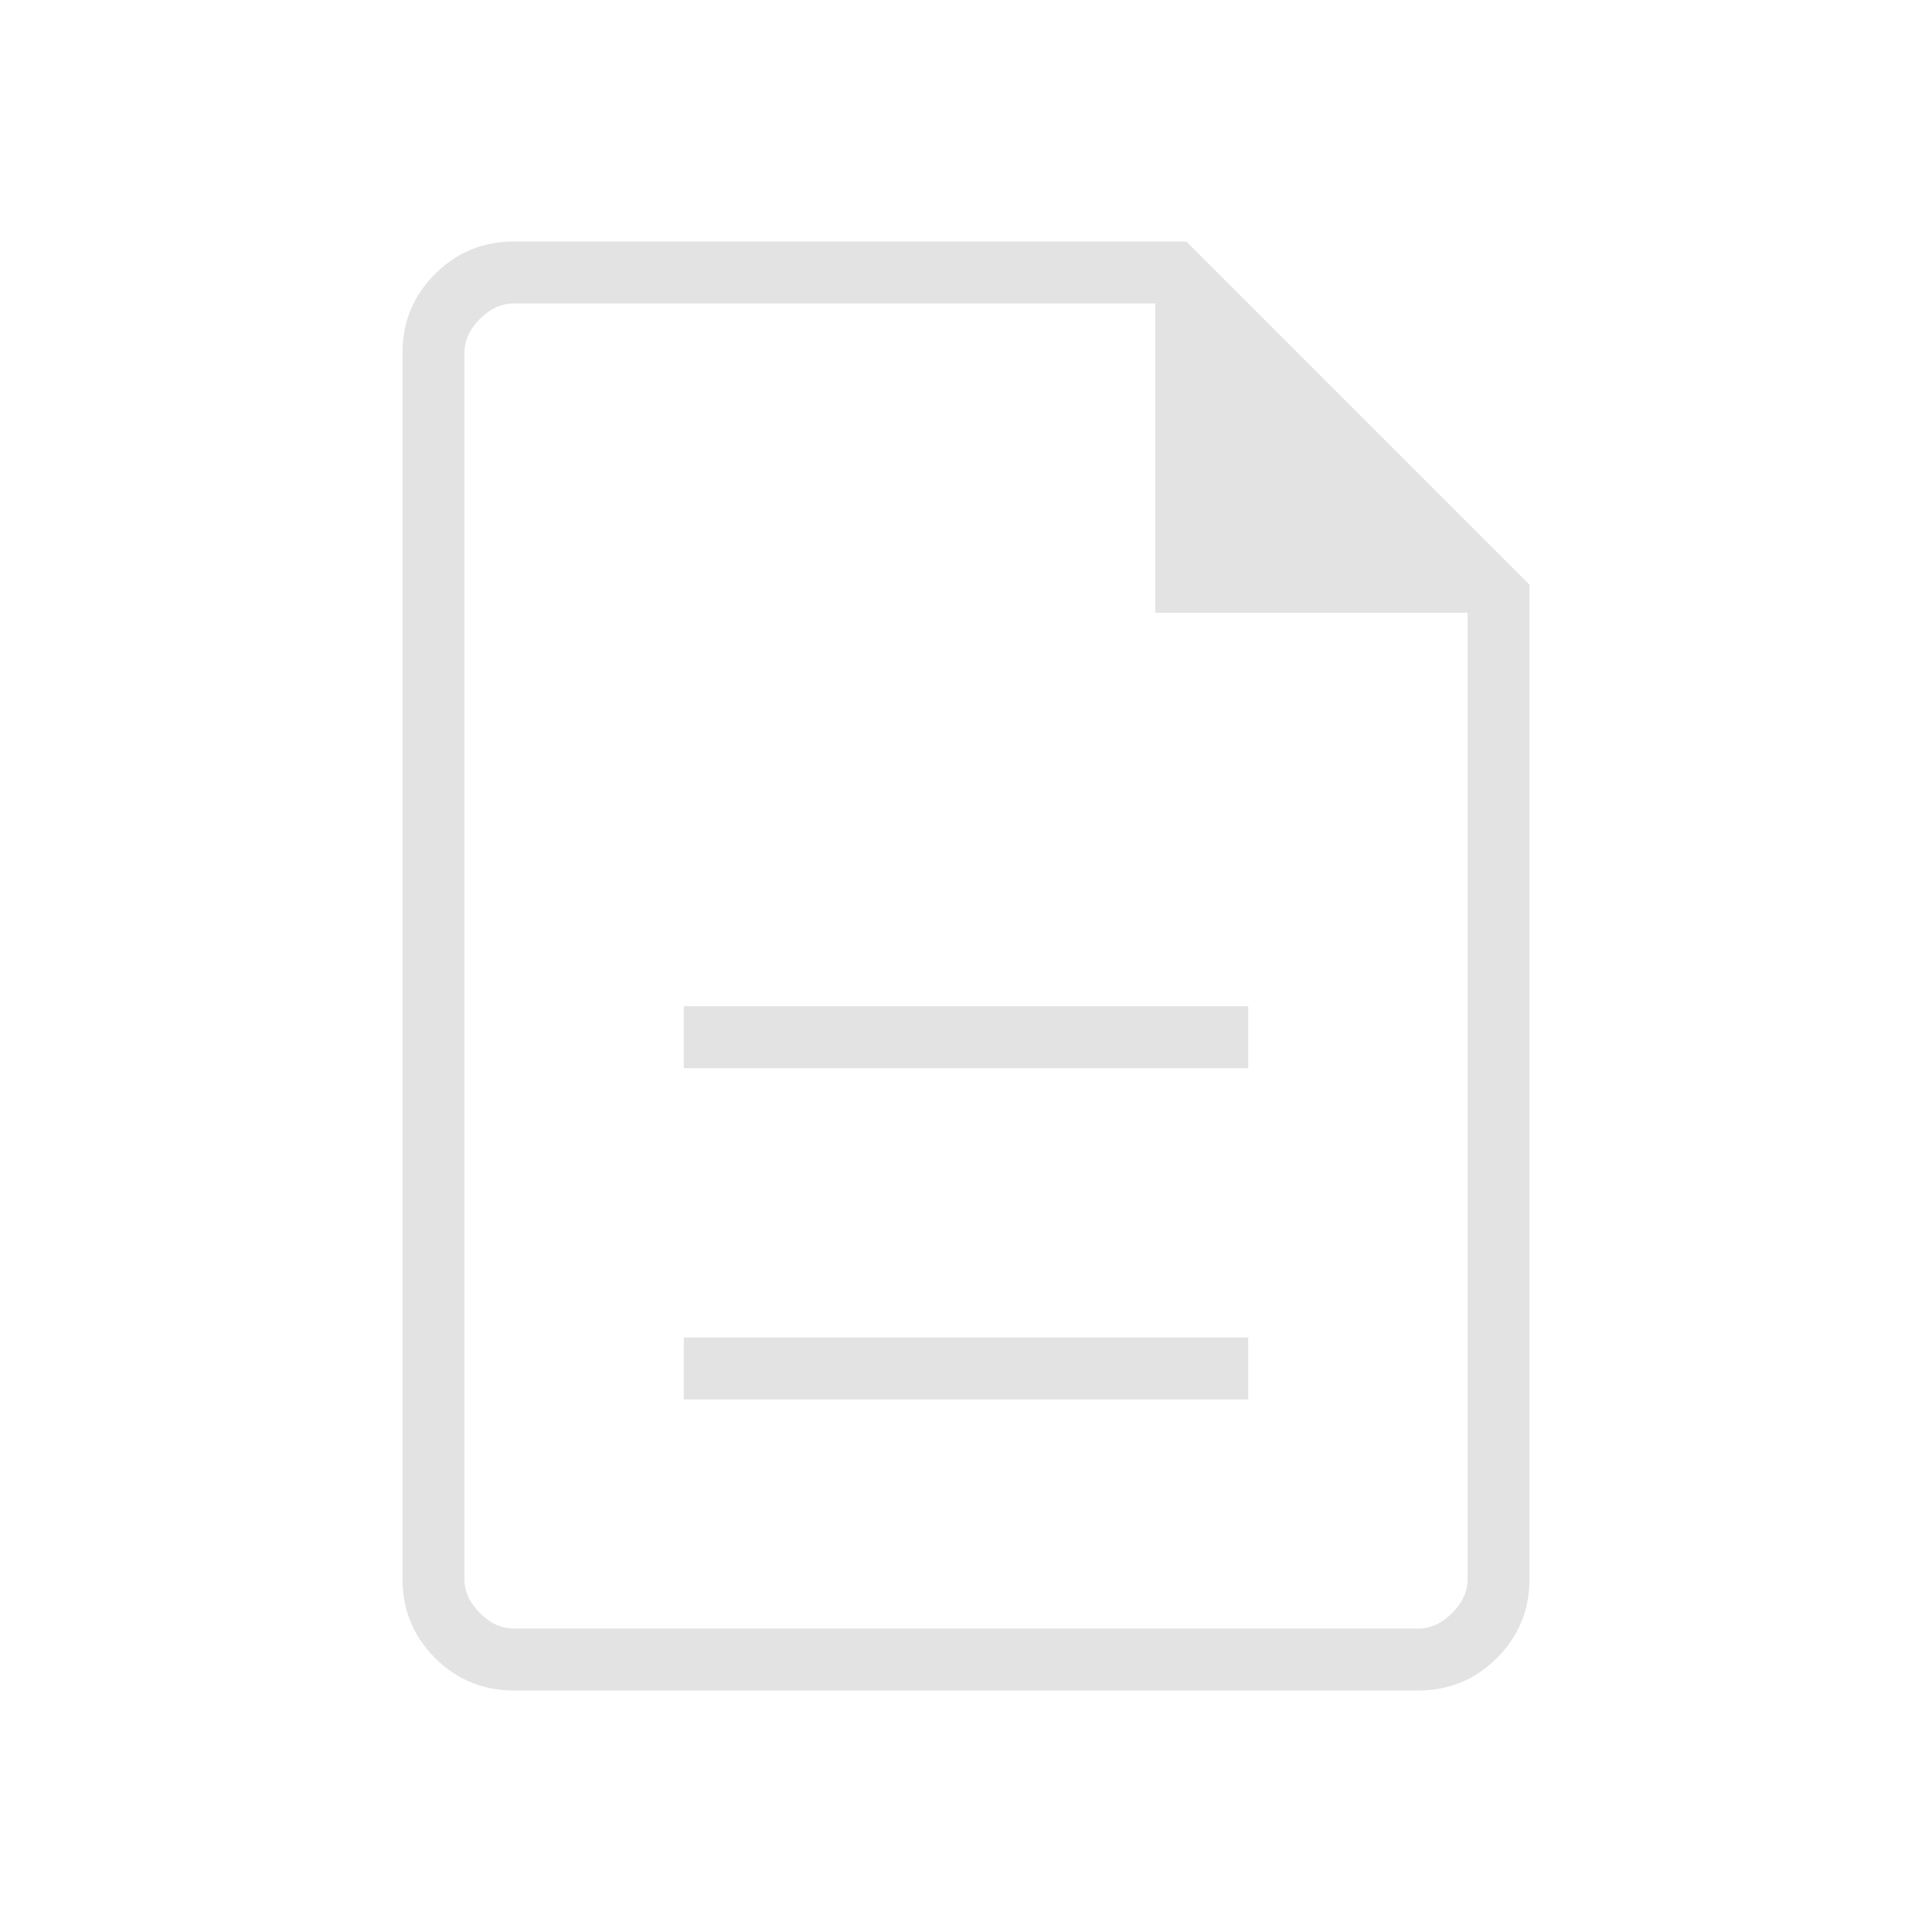
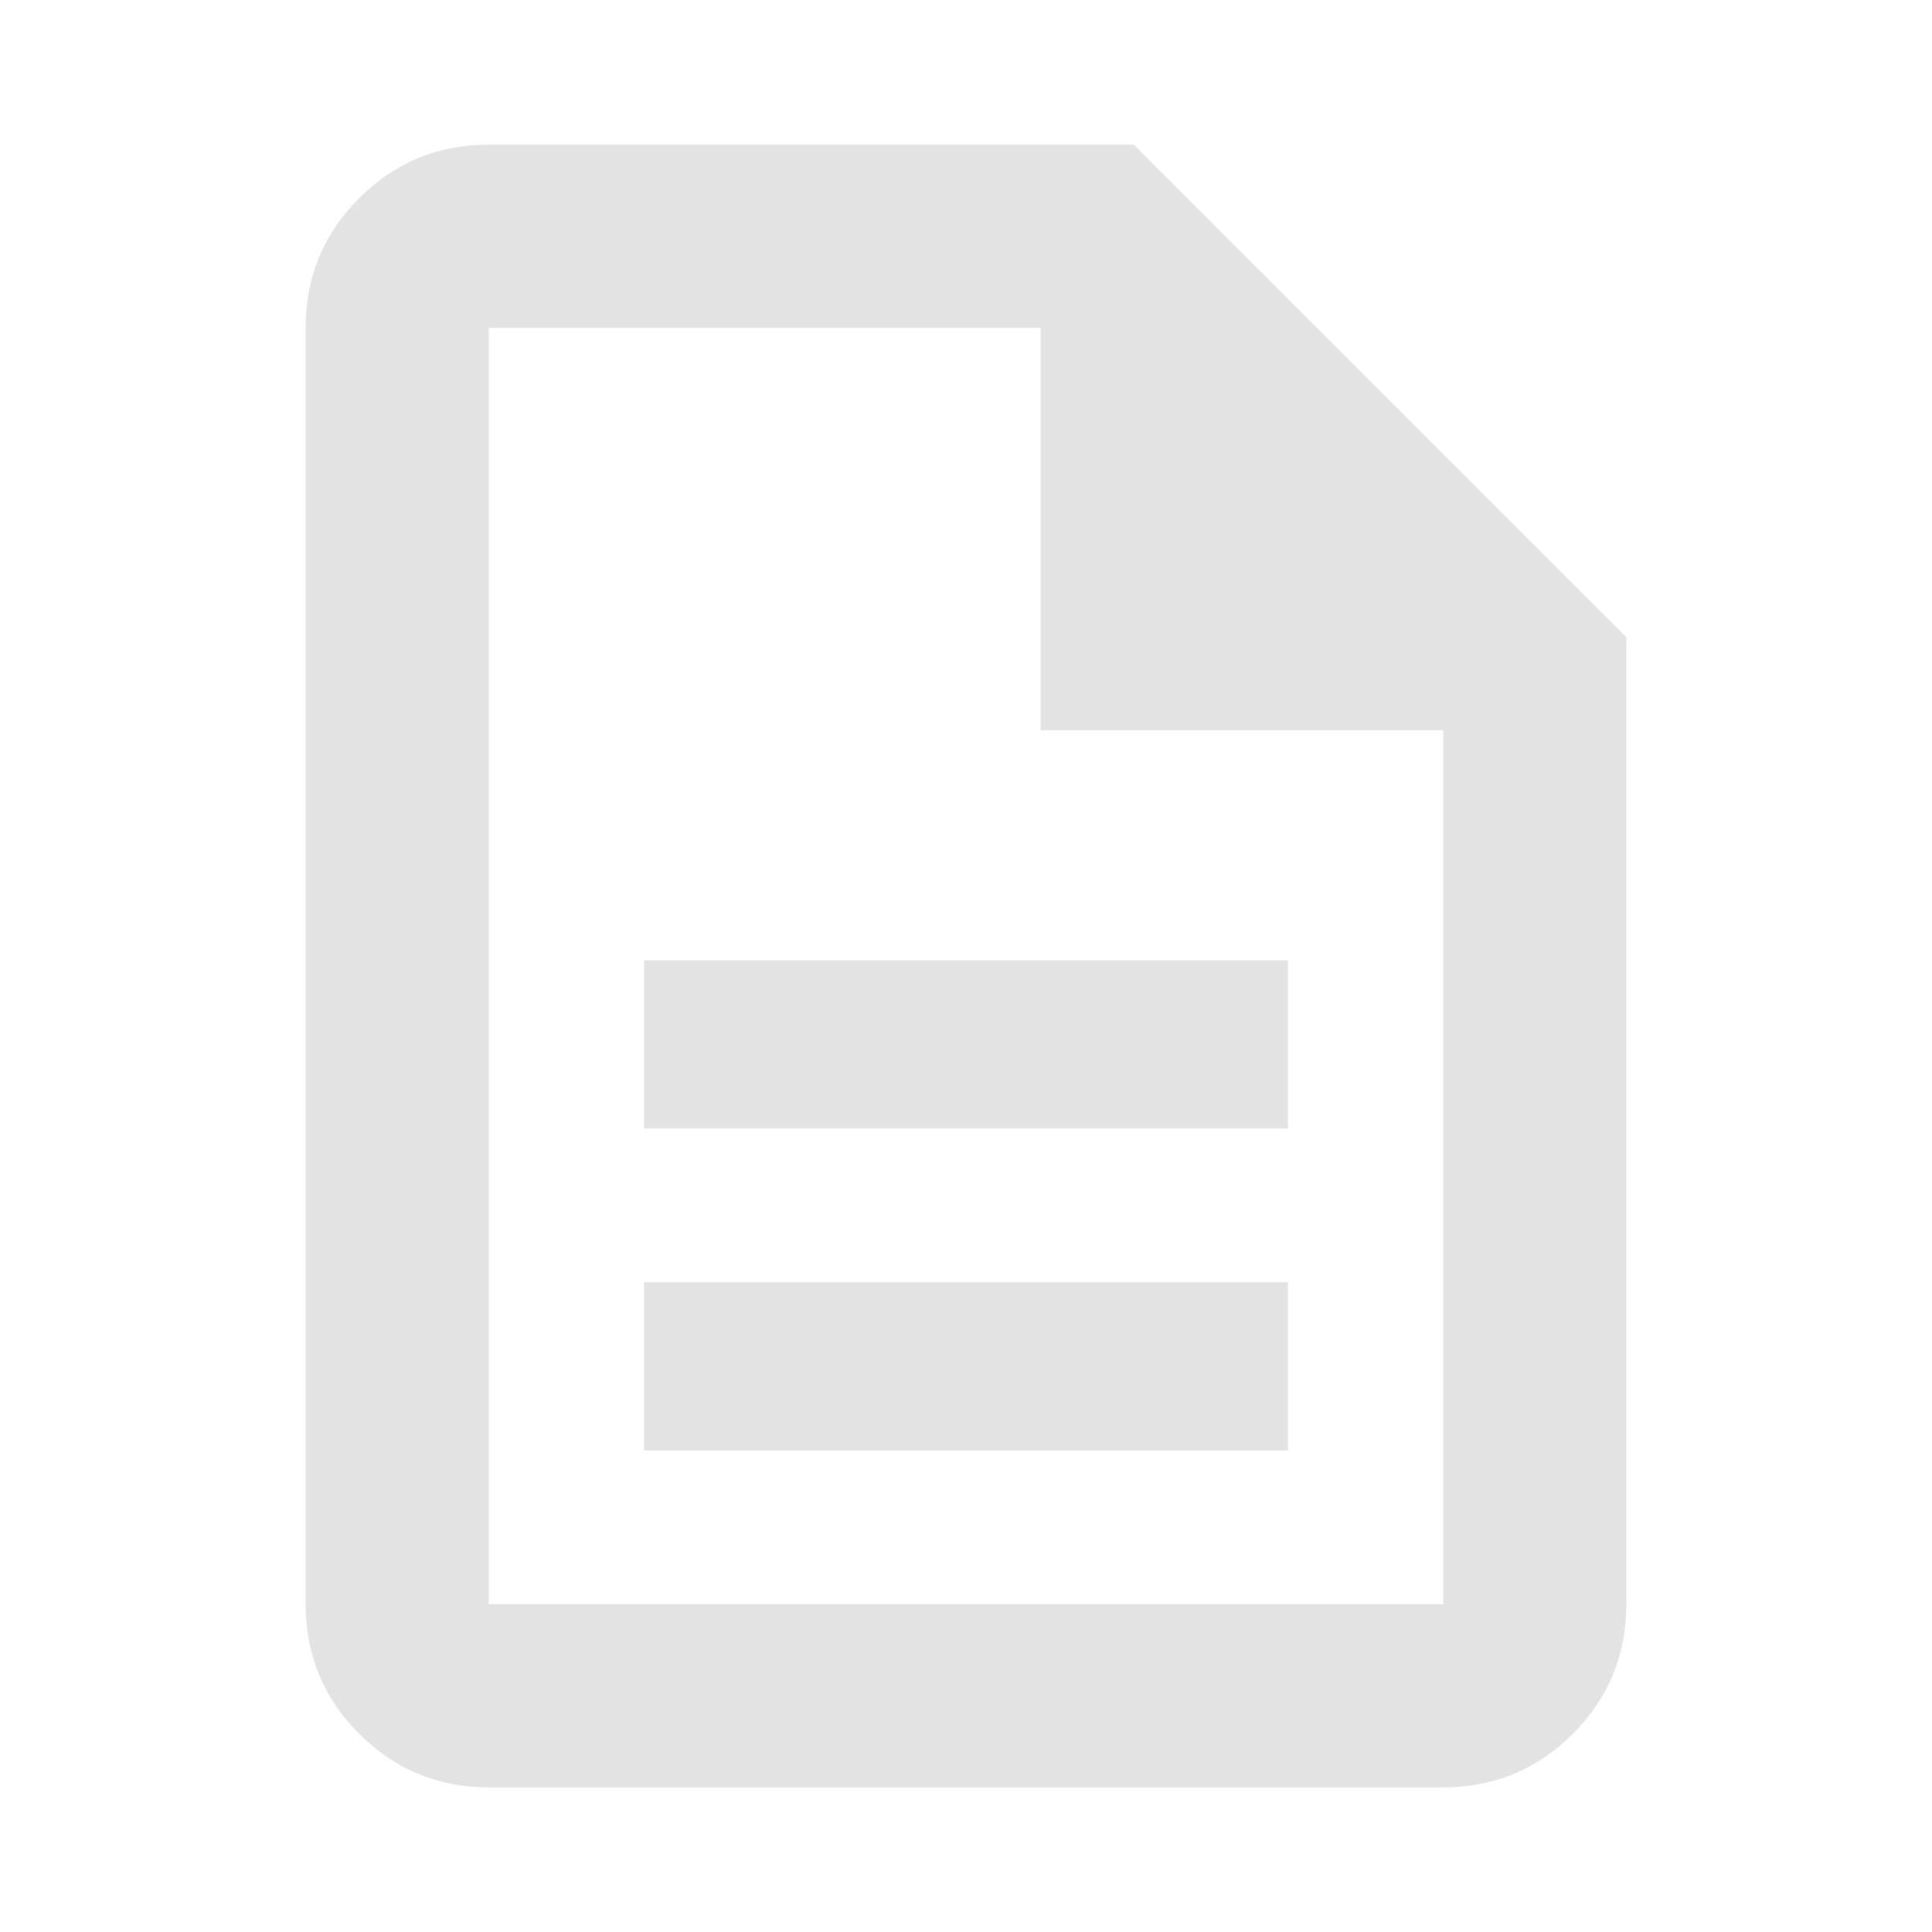
- <svg xmlns="http://www.w3.org/2000/svg" height="48px" viewBox="0 -960 960 960" width="48px" fill="#e3e3e3">
-   <path d="M339.77-264.62h280.46v-30.76H339.77v30.76Zm0-164.61h280.46V-460H339.77v30.77ZM255.38-120q-23.05 0-39.22-16.16Q200-152.33 200-175.38v-609.24q0-23.05 16.16-39.22Q232.33-840 255.38-840h334.08L760-669.46v494.08q0 23.05-16.16 39.22Q727.67-120 704.62-120H255.38Zm318.7-535.54v-153.69h-318.7q-9.23 0-16.92 7.69-7.69 7.69-7.69 16.92v609.24q0 9.23 7.69 16.92 7.69 7.69 16.92 7.69h449.24q9.23 0 16.92-7.69 7.69-7.69 7.69-16.92v-480.16H574.08ZM230.77-809.23v153.69-153.69 658.46-658.46Z" />
+ <svg xmlns="http://www.w3.org/2000/svg" height="24px" viewBox="0 -960 960 960" width="24px" fill="#e3e3e3">
+   <path d="M320-239.28h320v-83.59H320v83.59Zm0-160h320v-83.59H320v83.59ZM242.87-71.87q-37.78 0-64.39-26.61t-26.61-64.39v-634.26q0-37.78 26.61-64.39t64.39-26.61h320.48l244.78 244.78v480.48q0 37.78-26.61 64.39t-64.39 26.61H242.87Zm274.26-525.26v-200H242.87v634.26h474.26v-434.26h-200Zm-274.26-200v200-200 634.26-634.26Z" />
</svg>
